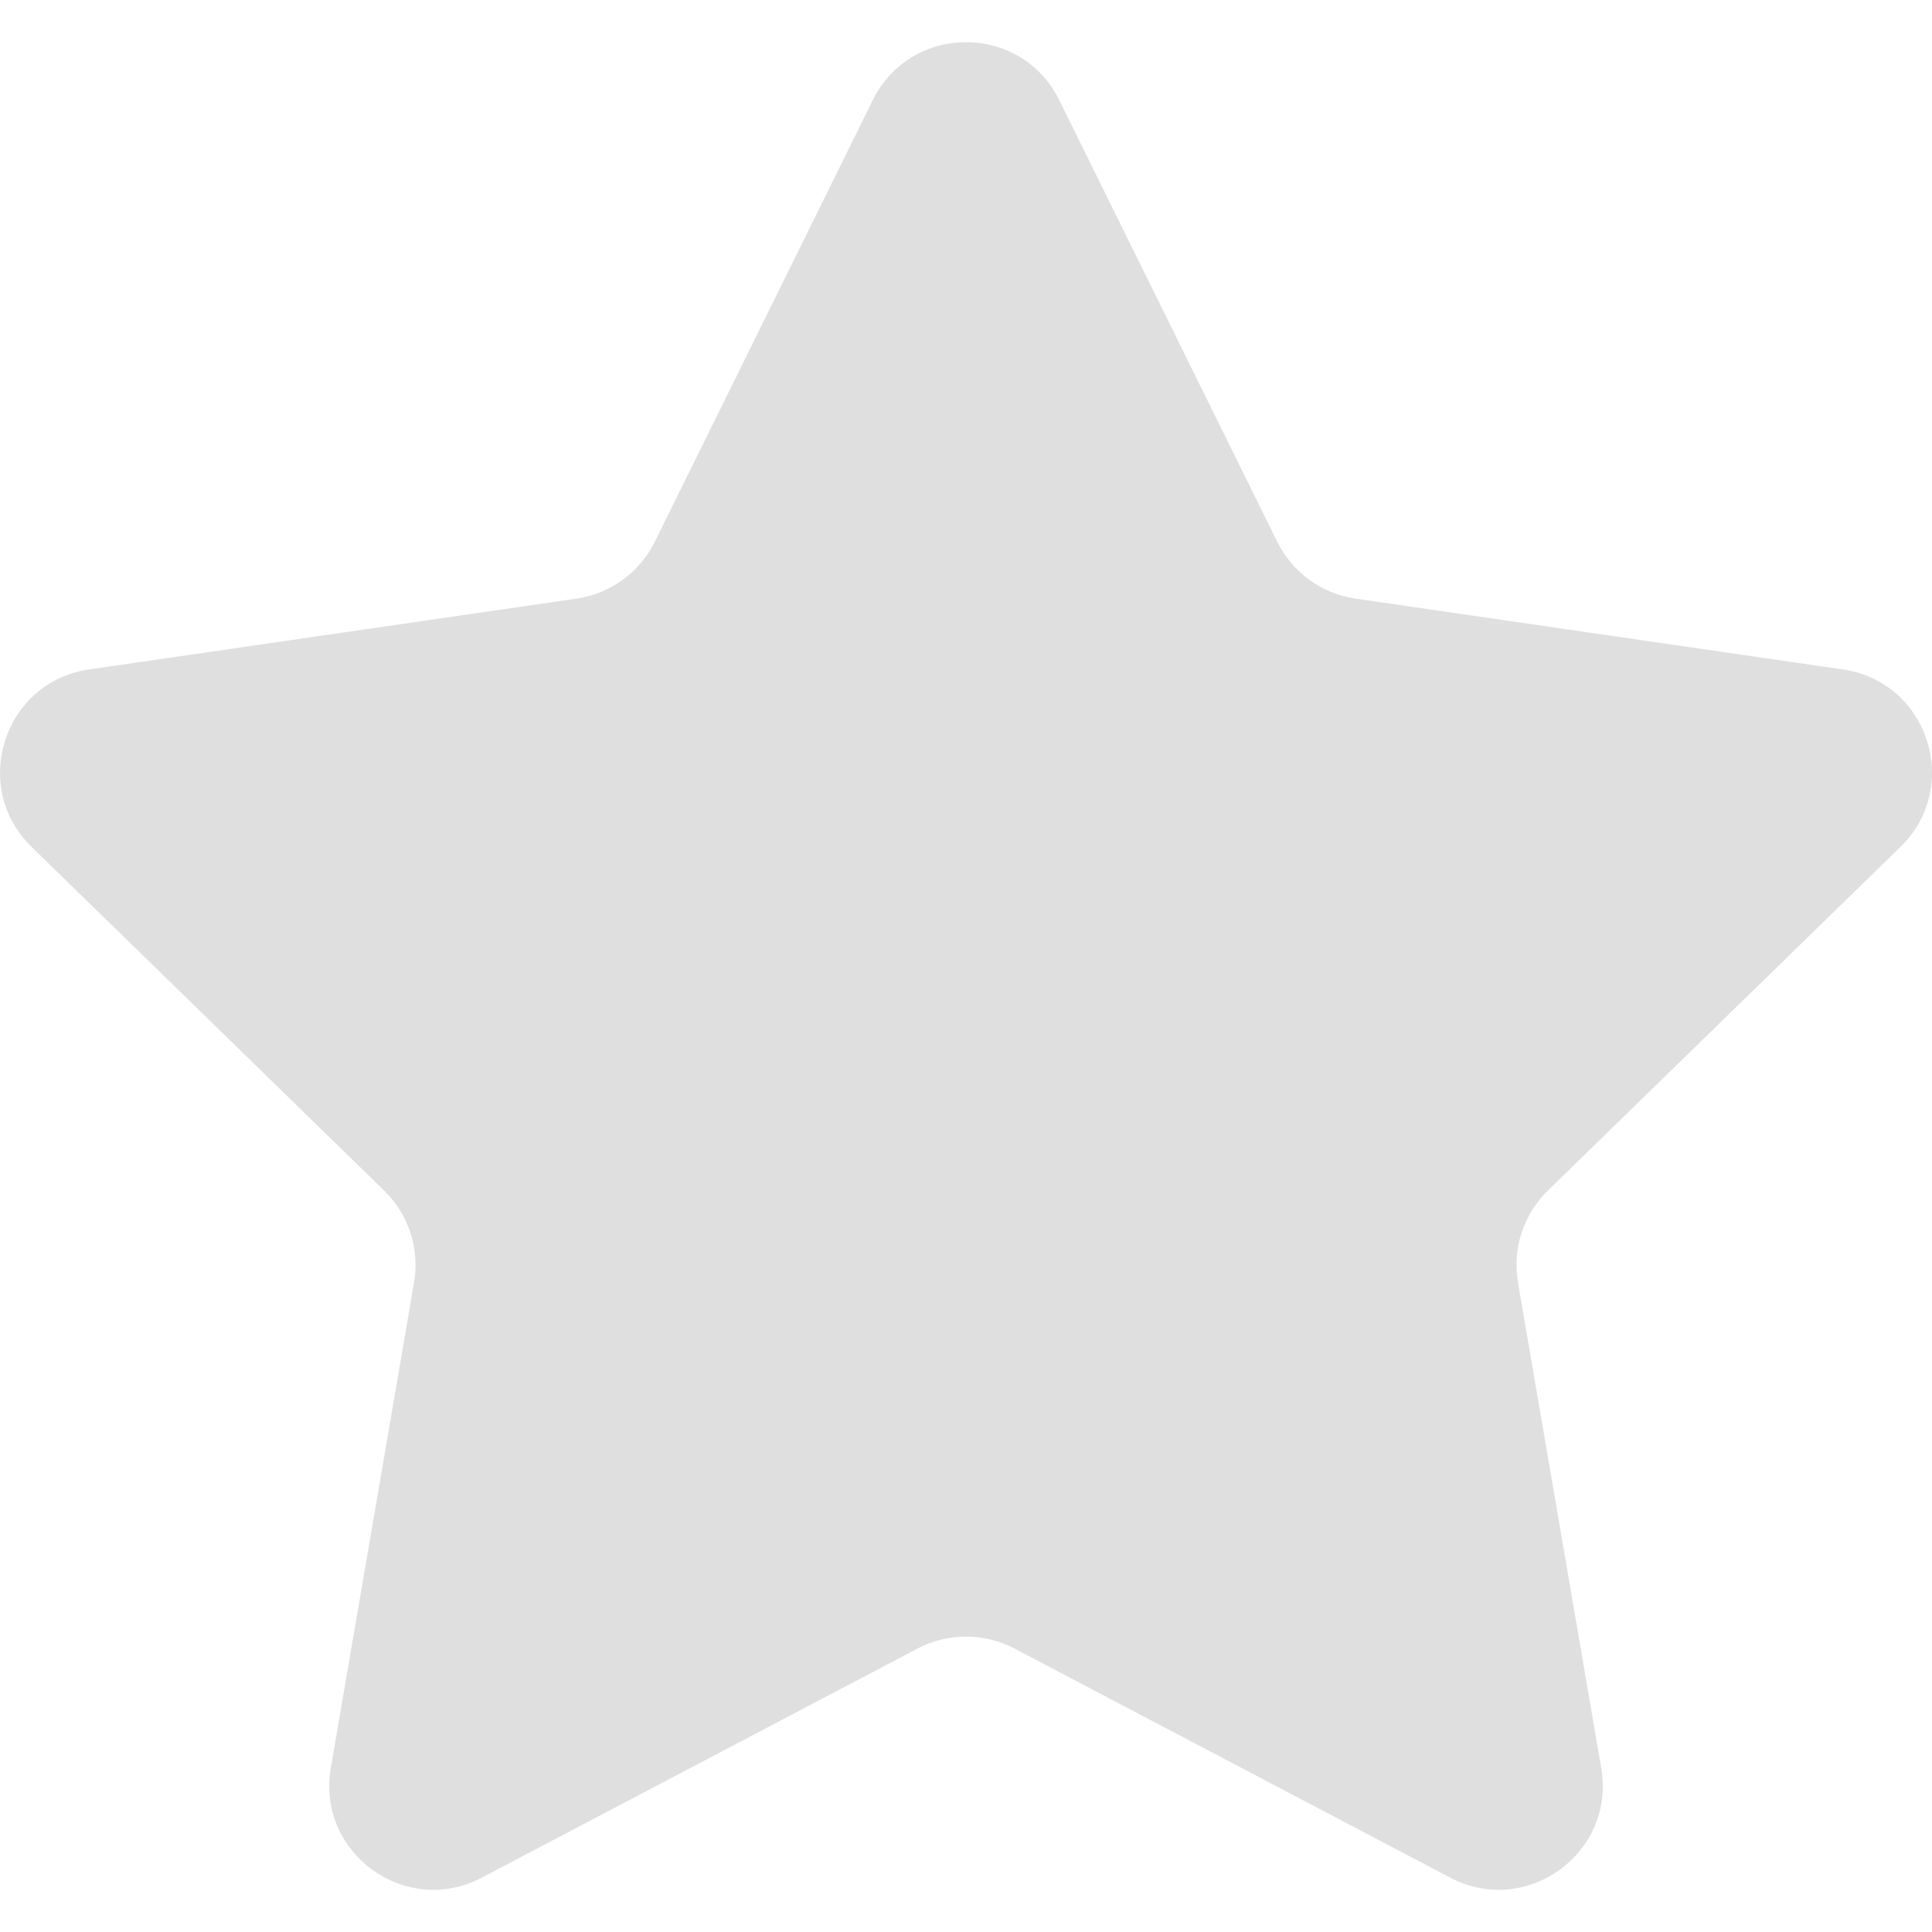
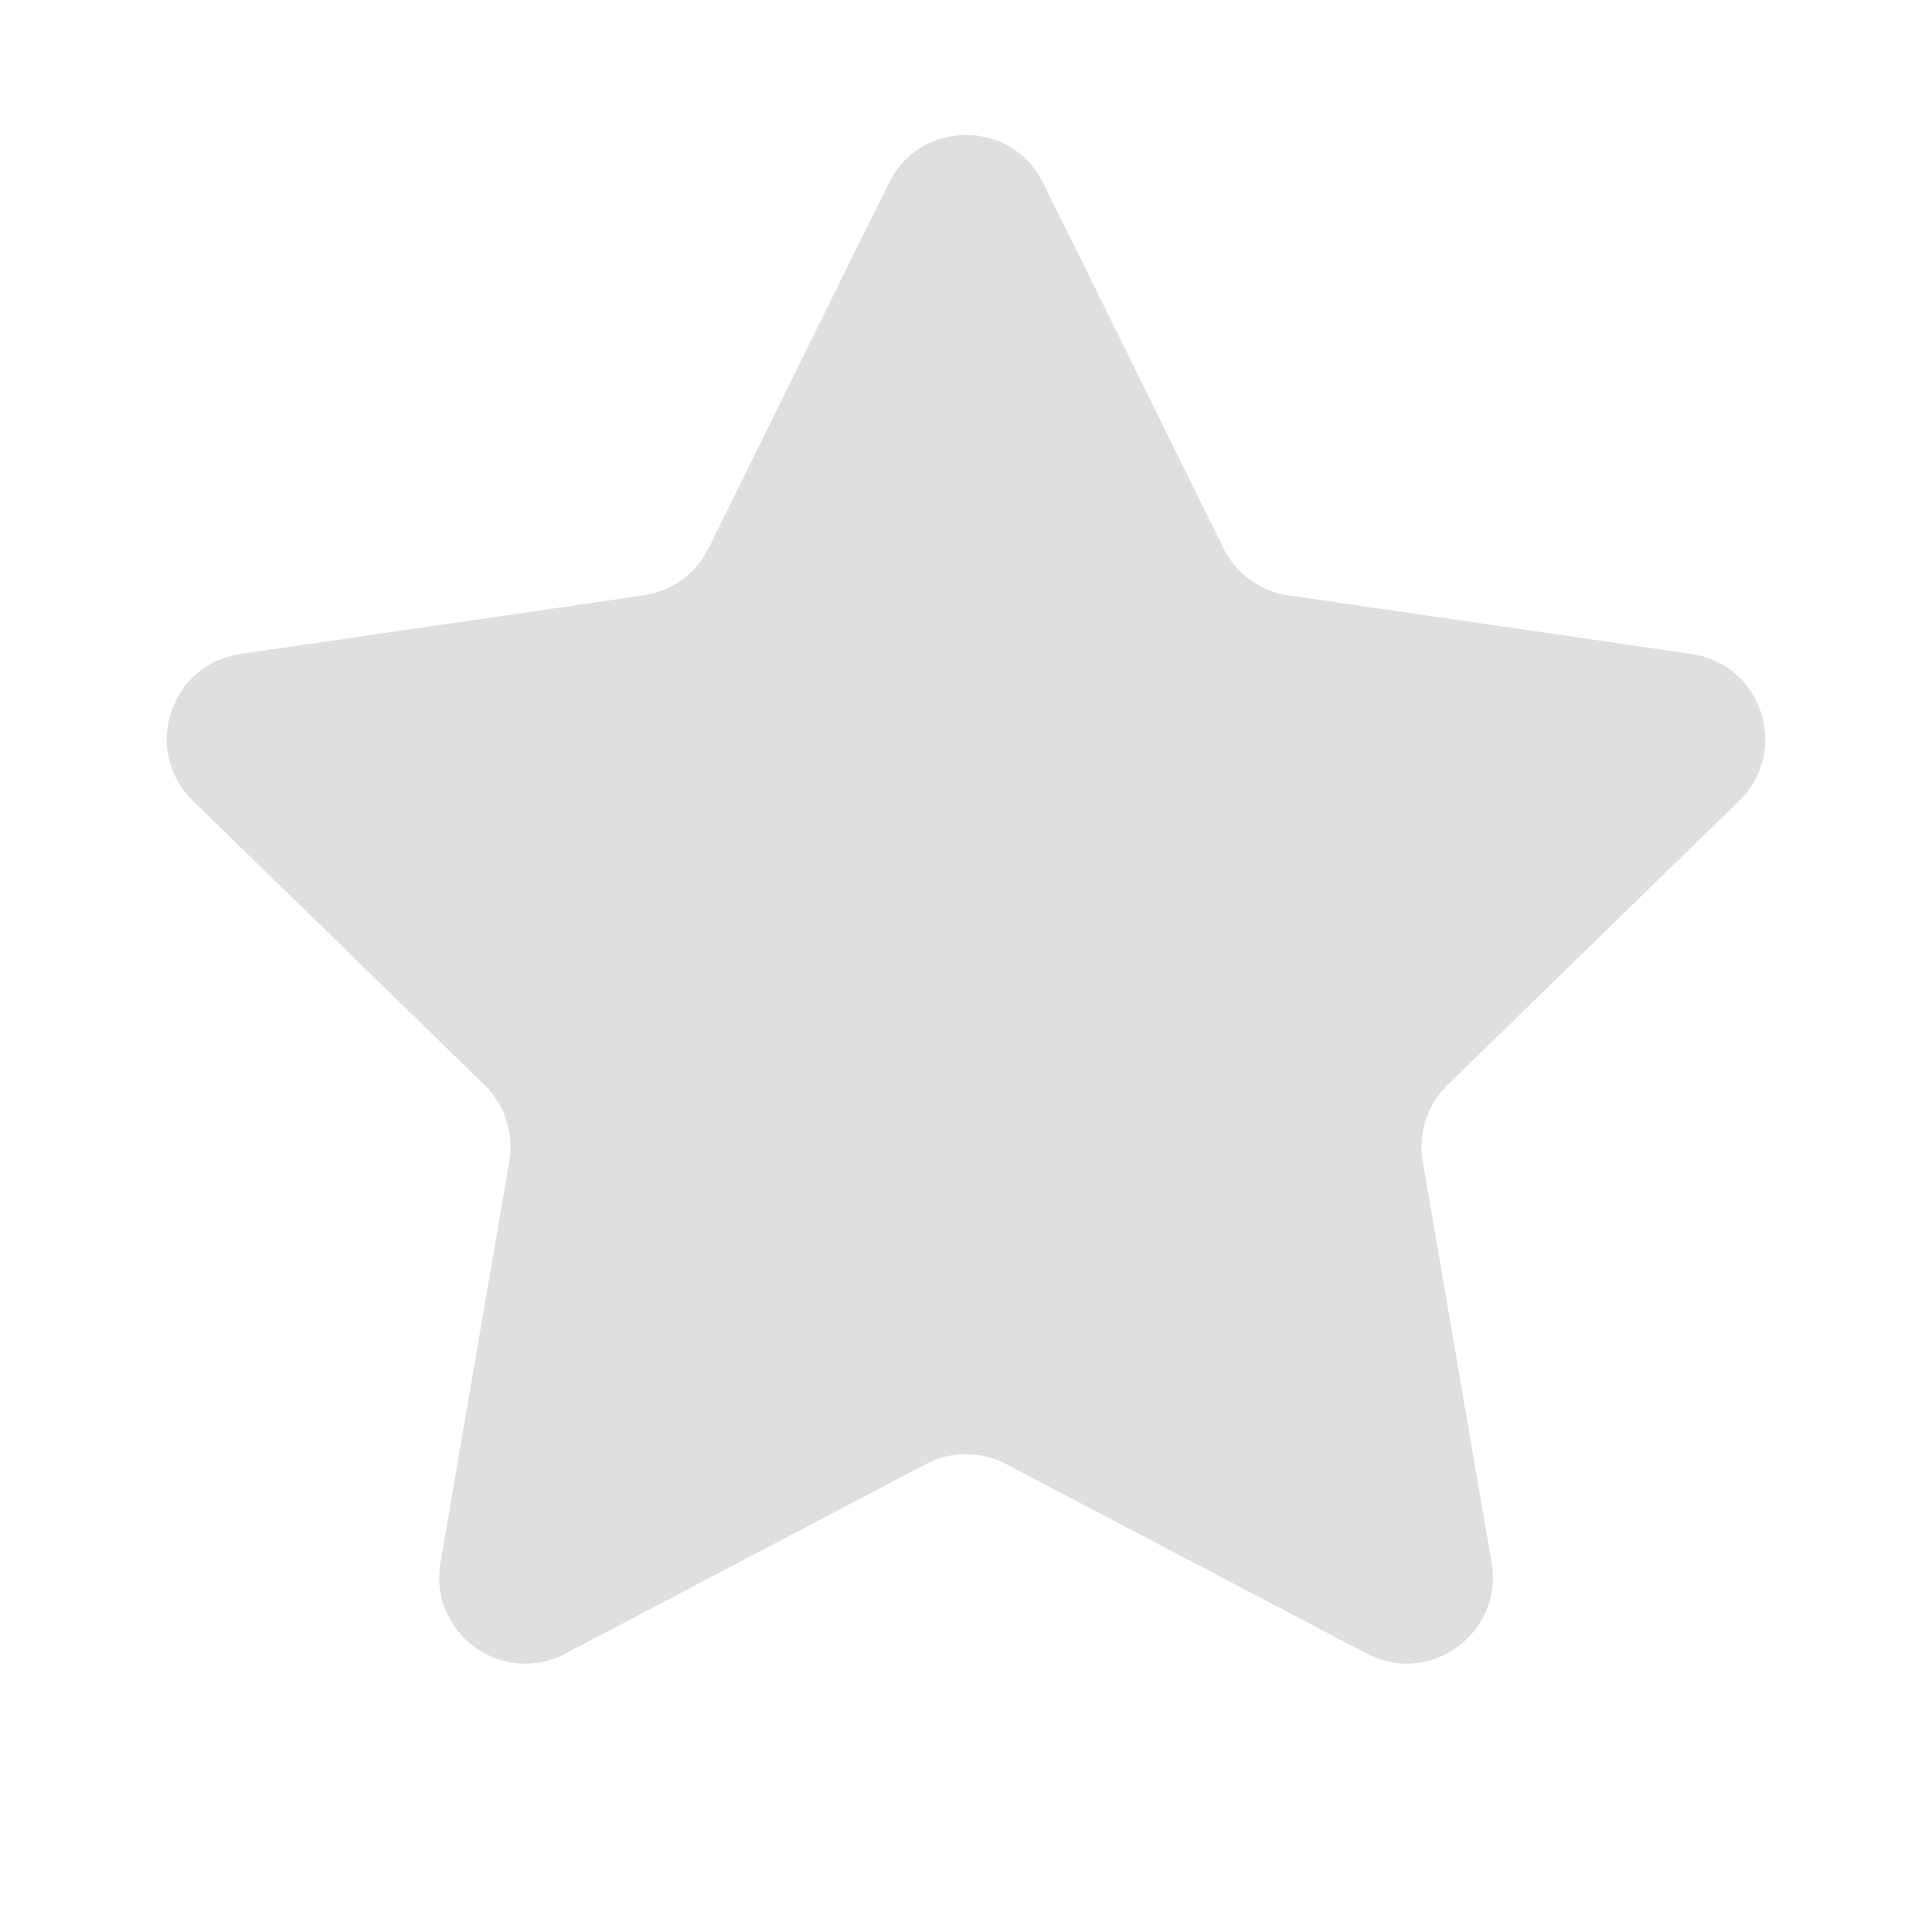
- <svg xmlns="http://www.w3.org/2000/svg" height="800px" width="800px" version="1.1" id="Capa_1" viewBox="0 0 47.94 47.94" xml:space="preserve">
+ <svg xmlns="http://www.w3.org/2000/svg" height="800px" width="800px" version="1.1" id="Capa_1" viewBox="-5 -3 57.94 57.94" xml:space="preserve">
  <path style="fill:#dfdfdf;" d="M26.285,2.486l5.407,10.956c0.376,0.762,1.103,1.29,1.944,1.412l12.091,1.757  c2.118,0.308,2.963,2.91,1.431,4.403l-8.749,8.528c-0.608,0.593-0.886,1.448-0.742,2.285l2.065,12.042  c0.362,2.109-1.852,3.717-3.746,2.722l-10.814-5.685c-0.752-0.395-1.651-0.395-2.403,0l-10.814,5.685  c-1.894,0.996-4.108-0.613-3.746-2.722l2.065-12.042c0.144-0.837-0.134-1.692-0.742-2.285l-8.749-8.528  c-1.532-1.494-0.687-4.096,1.431-4.403l12.091-1.757c0.841-0.122,1.568-0.65,1.944-1.412l5.407-10.956  C22.602,0.567,25.338,0.567,26.285,2.486z" />
</svg>
